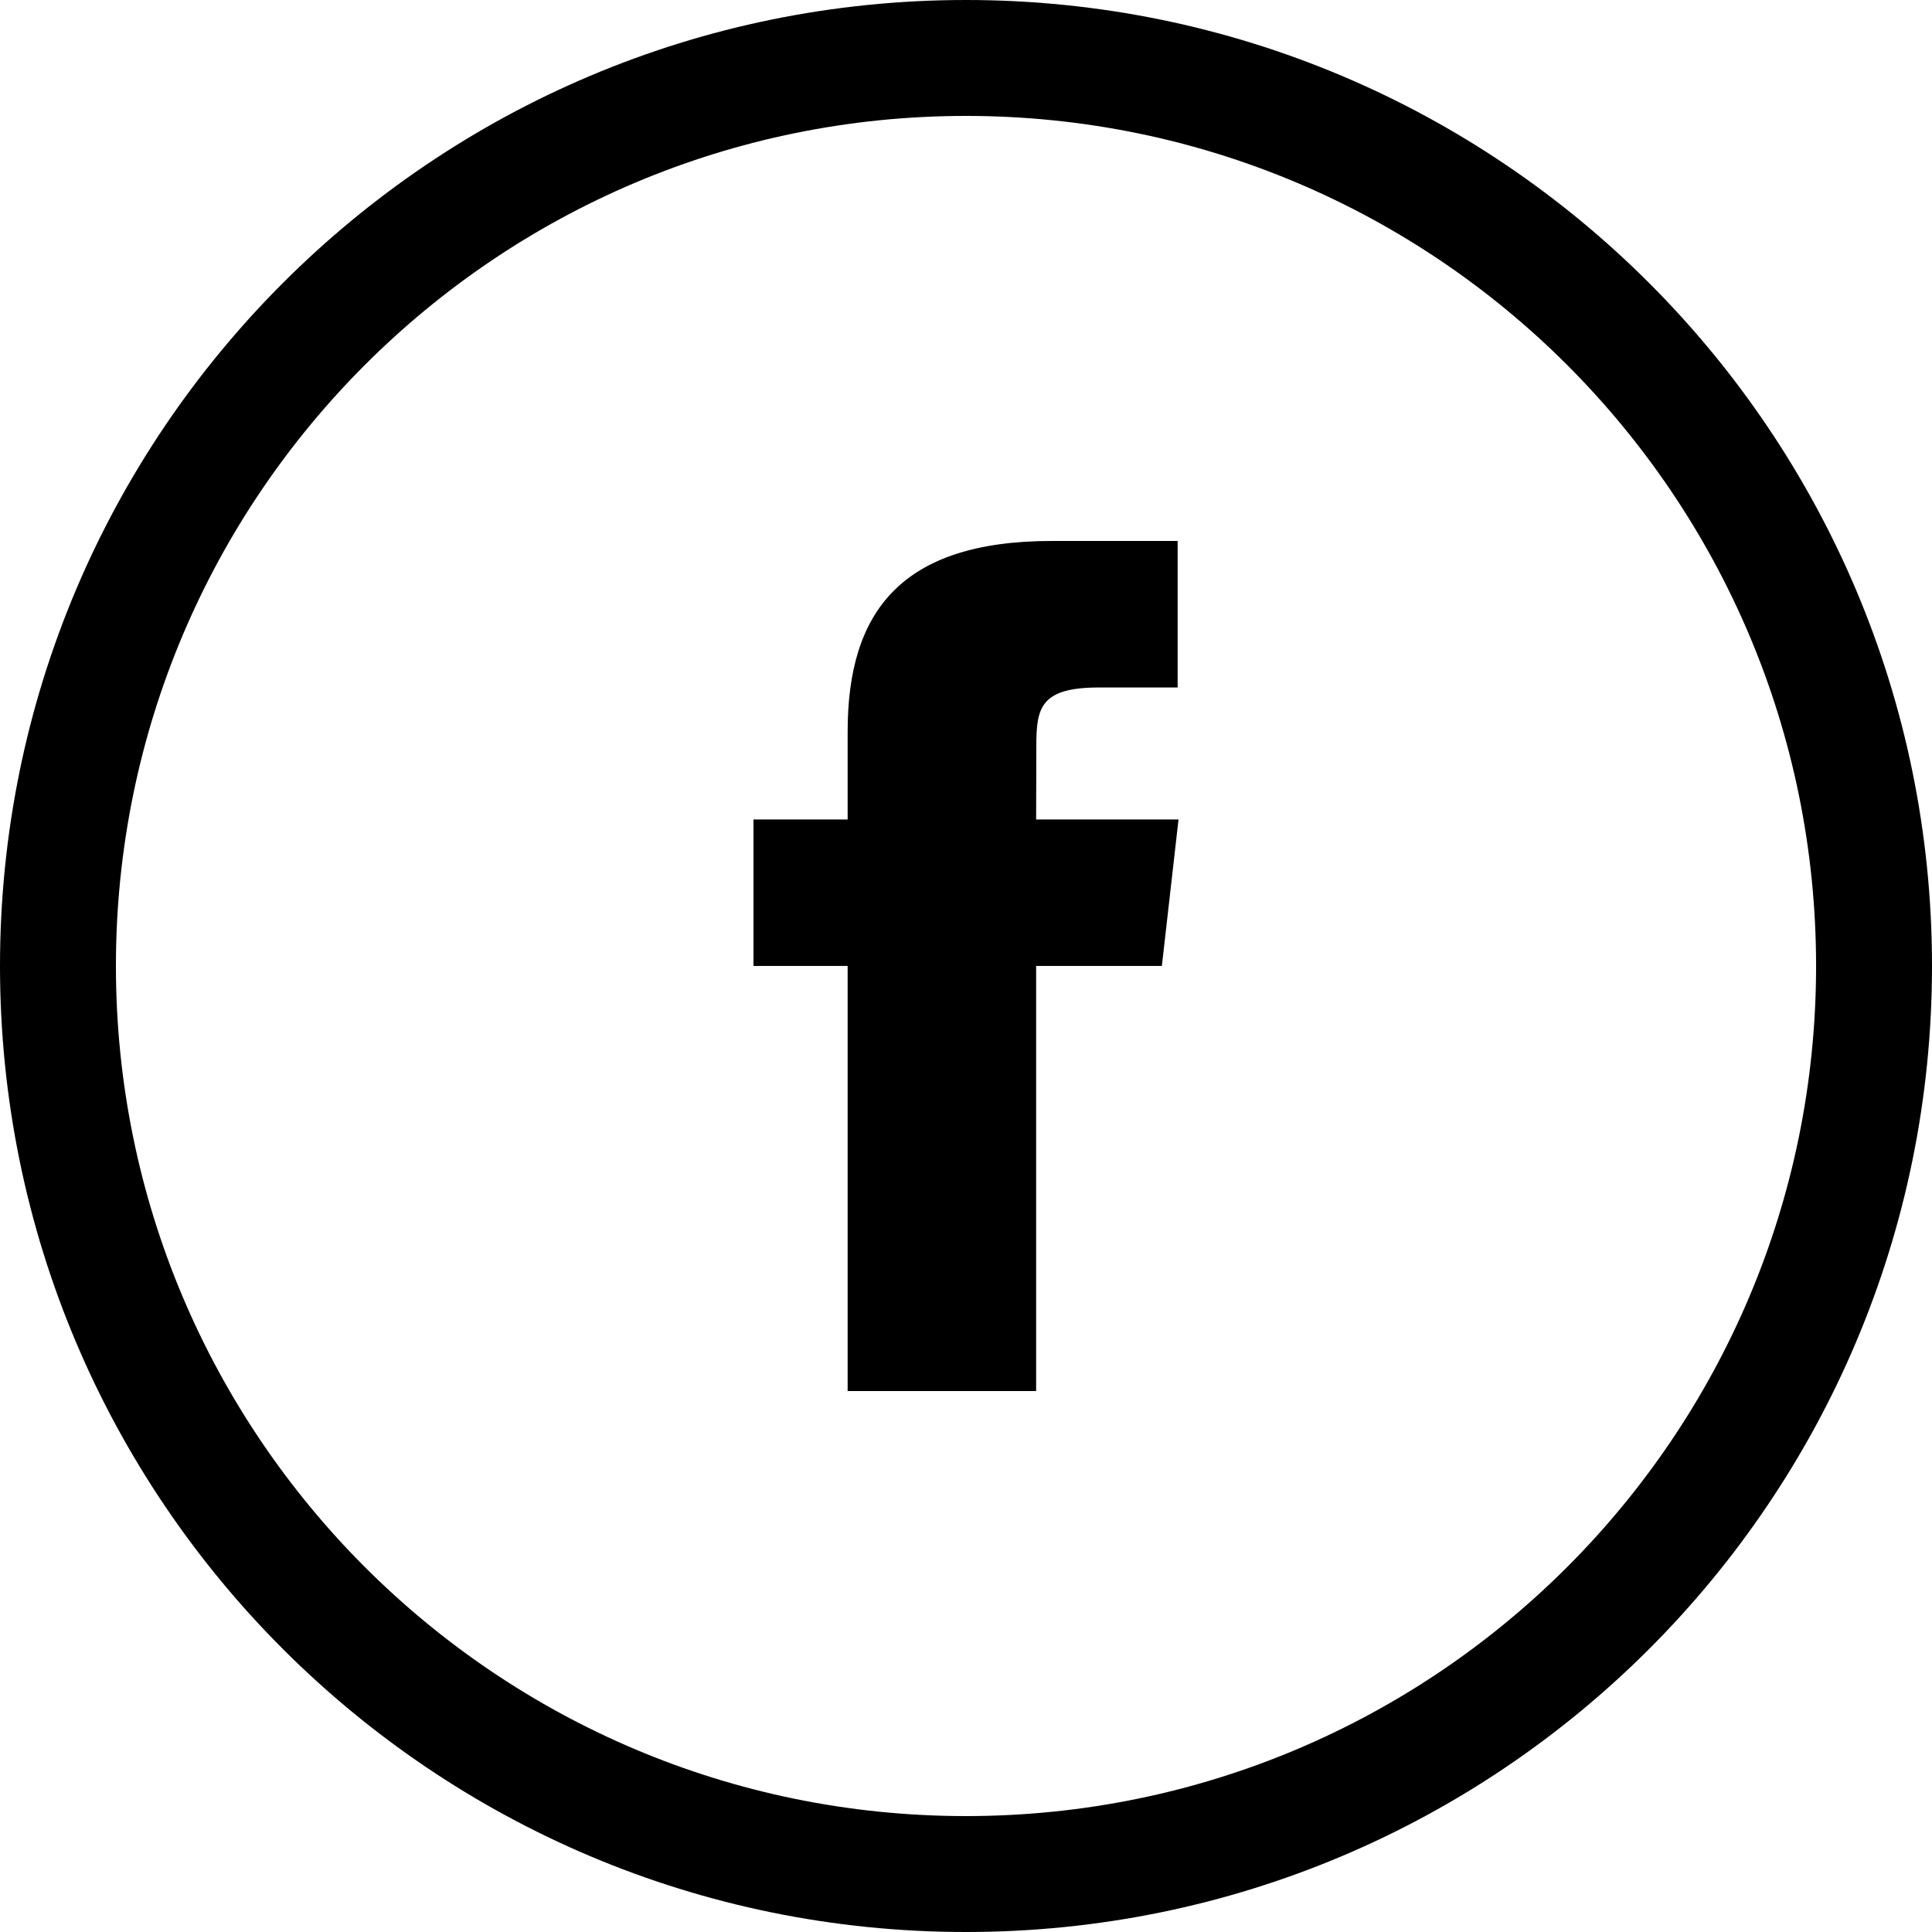
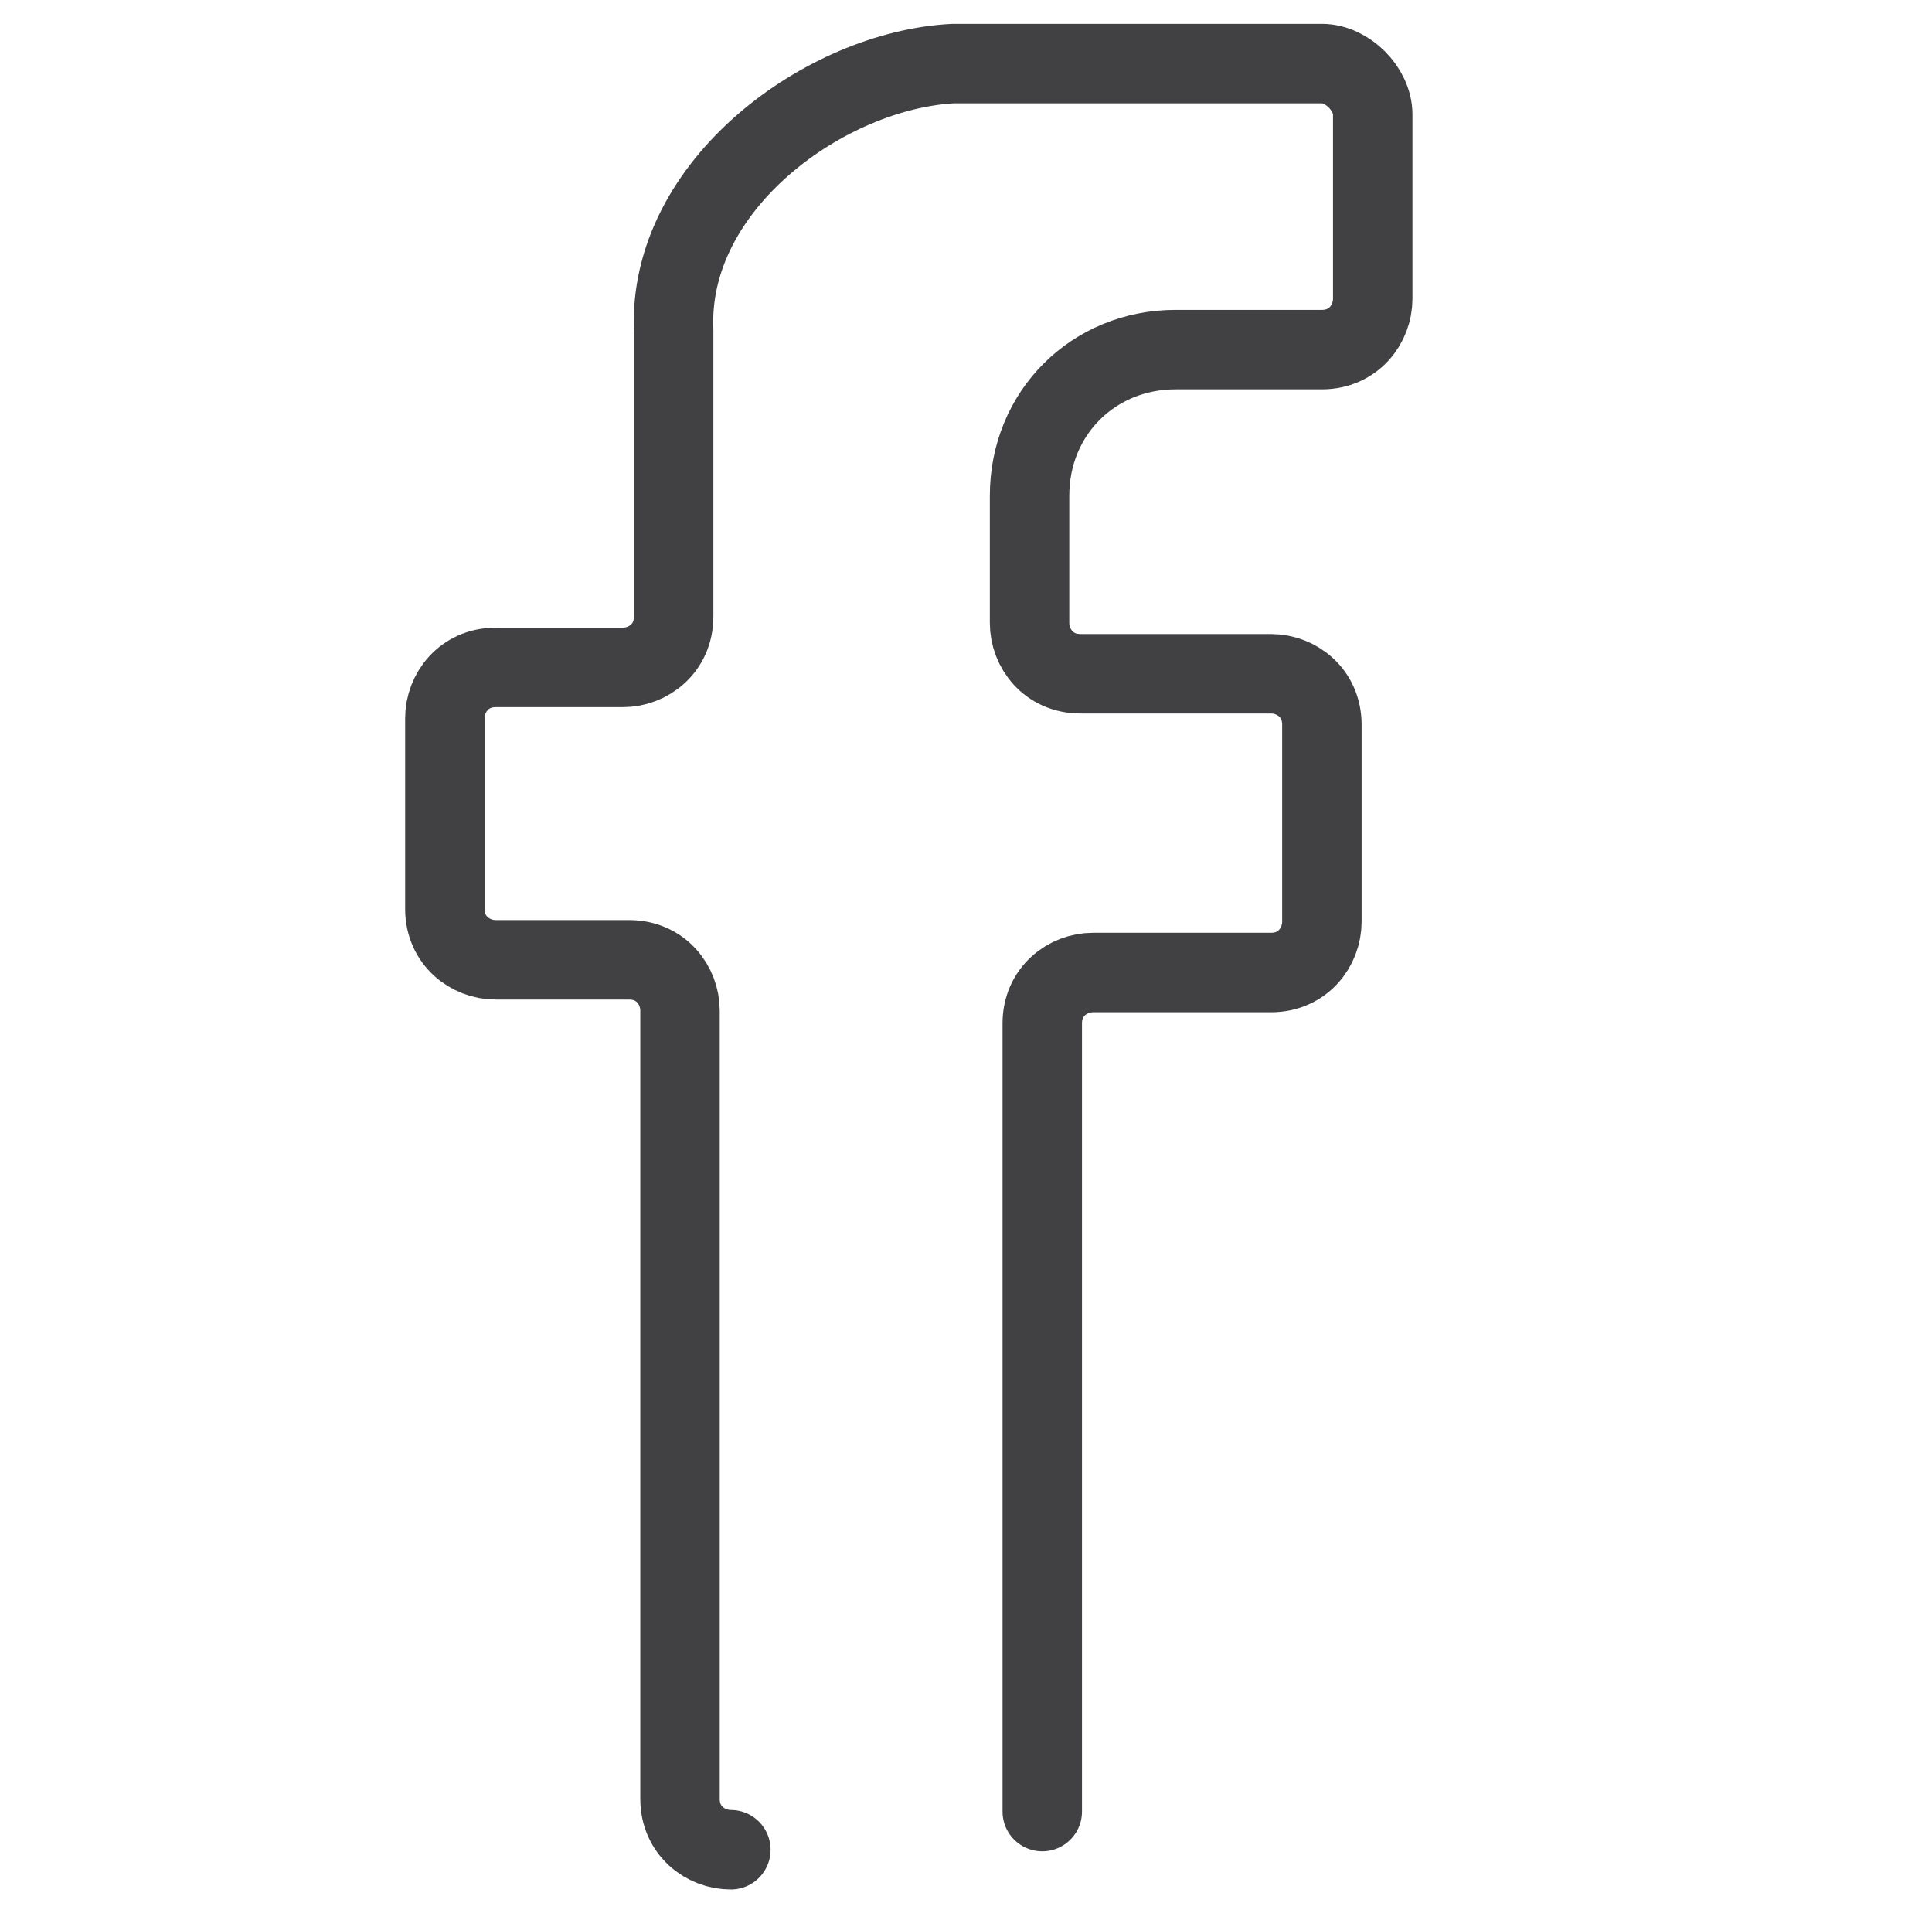
- <svg xmlns="http://www.w3.org/2000/svg" height="50px" version="1.1" viewBox="0 0 50 50" width="50px">
-   <defs />
-   <g fill="none" fill-rule="evenodd" id="Page-1" stroke="none" stroke-width="1">
-     <g fill="#000000" id="Facebook">
-       <path d="M25,50 C38.807,50 50,38.807 50,25 C50,11.193 38.807,0 25,0 C11.193,0 0,11.193 0,25 C0,38.807 11.193,50 25,50 Z M25,47 C37.15,47 47,37.15 47,25 C47,12.85 37.15,3 25,3 C12.85,3 3,12.85 3,25 C3,37.15 12.85,47 25,47 Z M26.815,36 L26.815,24.999 L30.069,24.999 L30.5,21.208 L26.815,21.208 L26.82,19.31 C26.82,18.321 26.921,17.792 28.443,17.792 L30.477,17.792 L30.477,14 L27.222,14 C23.313,14 21.937,15.839 21.937,18.932 L21.937,21.208 L19.5,21.208 L19.5,24.999 L21.937,24.999 L21.937,36 L26.815,36 Z M26.815,36" id="Oval-1" />
-     </g>
-   </g>
+ <svg xmlns="http://www.w3.org/2000/svg" id="Layer_1" style="enable-background:new 0 0 30.4 30.2;" version="1.1" viewBox="0 0 30.4 30.2" xml:space="preserve">
+   <style type="text/css">
+ 	.st0{fill:none;stroke:#414042;stroke-width:1.25;stroke-linecap:round;stroke-linejoin:round;stroke-miterlimit:10;}
+ 	.st1{fill:none;stroke:#414042;stroke-width:1.171;stroke-linecap:round;stroke-linejoin:round;stroke-miterlimit:10;}
+ </style>
+   <path class="st0" d="M11.5,29.1c-0.4,0-0.8-0.3-0.8-0.8V15.9c0-0.4-0.3-0.8-0.8-0.8H7.8c-0.4,0-0.8-0.3-0.8-0.8v-3  c0-0.4,0.3-0.8,0.8-0.8h2c0.4,0,0.8-0.3,0.8-0.8V5.2C10.5,2.9,13,1.1,15,1c1.5,0,4.4,0,5.8,0c0.4,0,0.8,0.4,0.8,0.8v2.9  c0,0.4-0.3,0.8-0.8,0.8h-2.3c-1.3,0-2.3,1-2.3,2.3v2c0,0.4,0.3,0.8,0.8,0.8H20c0.4,0,0.8,0.3,0.8,0.8v3.1c0,0.4-0.3,0.8-0.8,0.8  h-2.8c-0.4,0-0.8,0.3-0.8,0.8v12.4" />
</svg>
